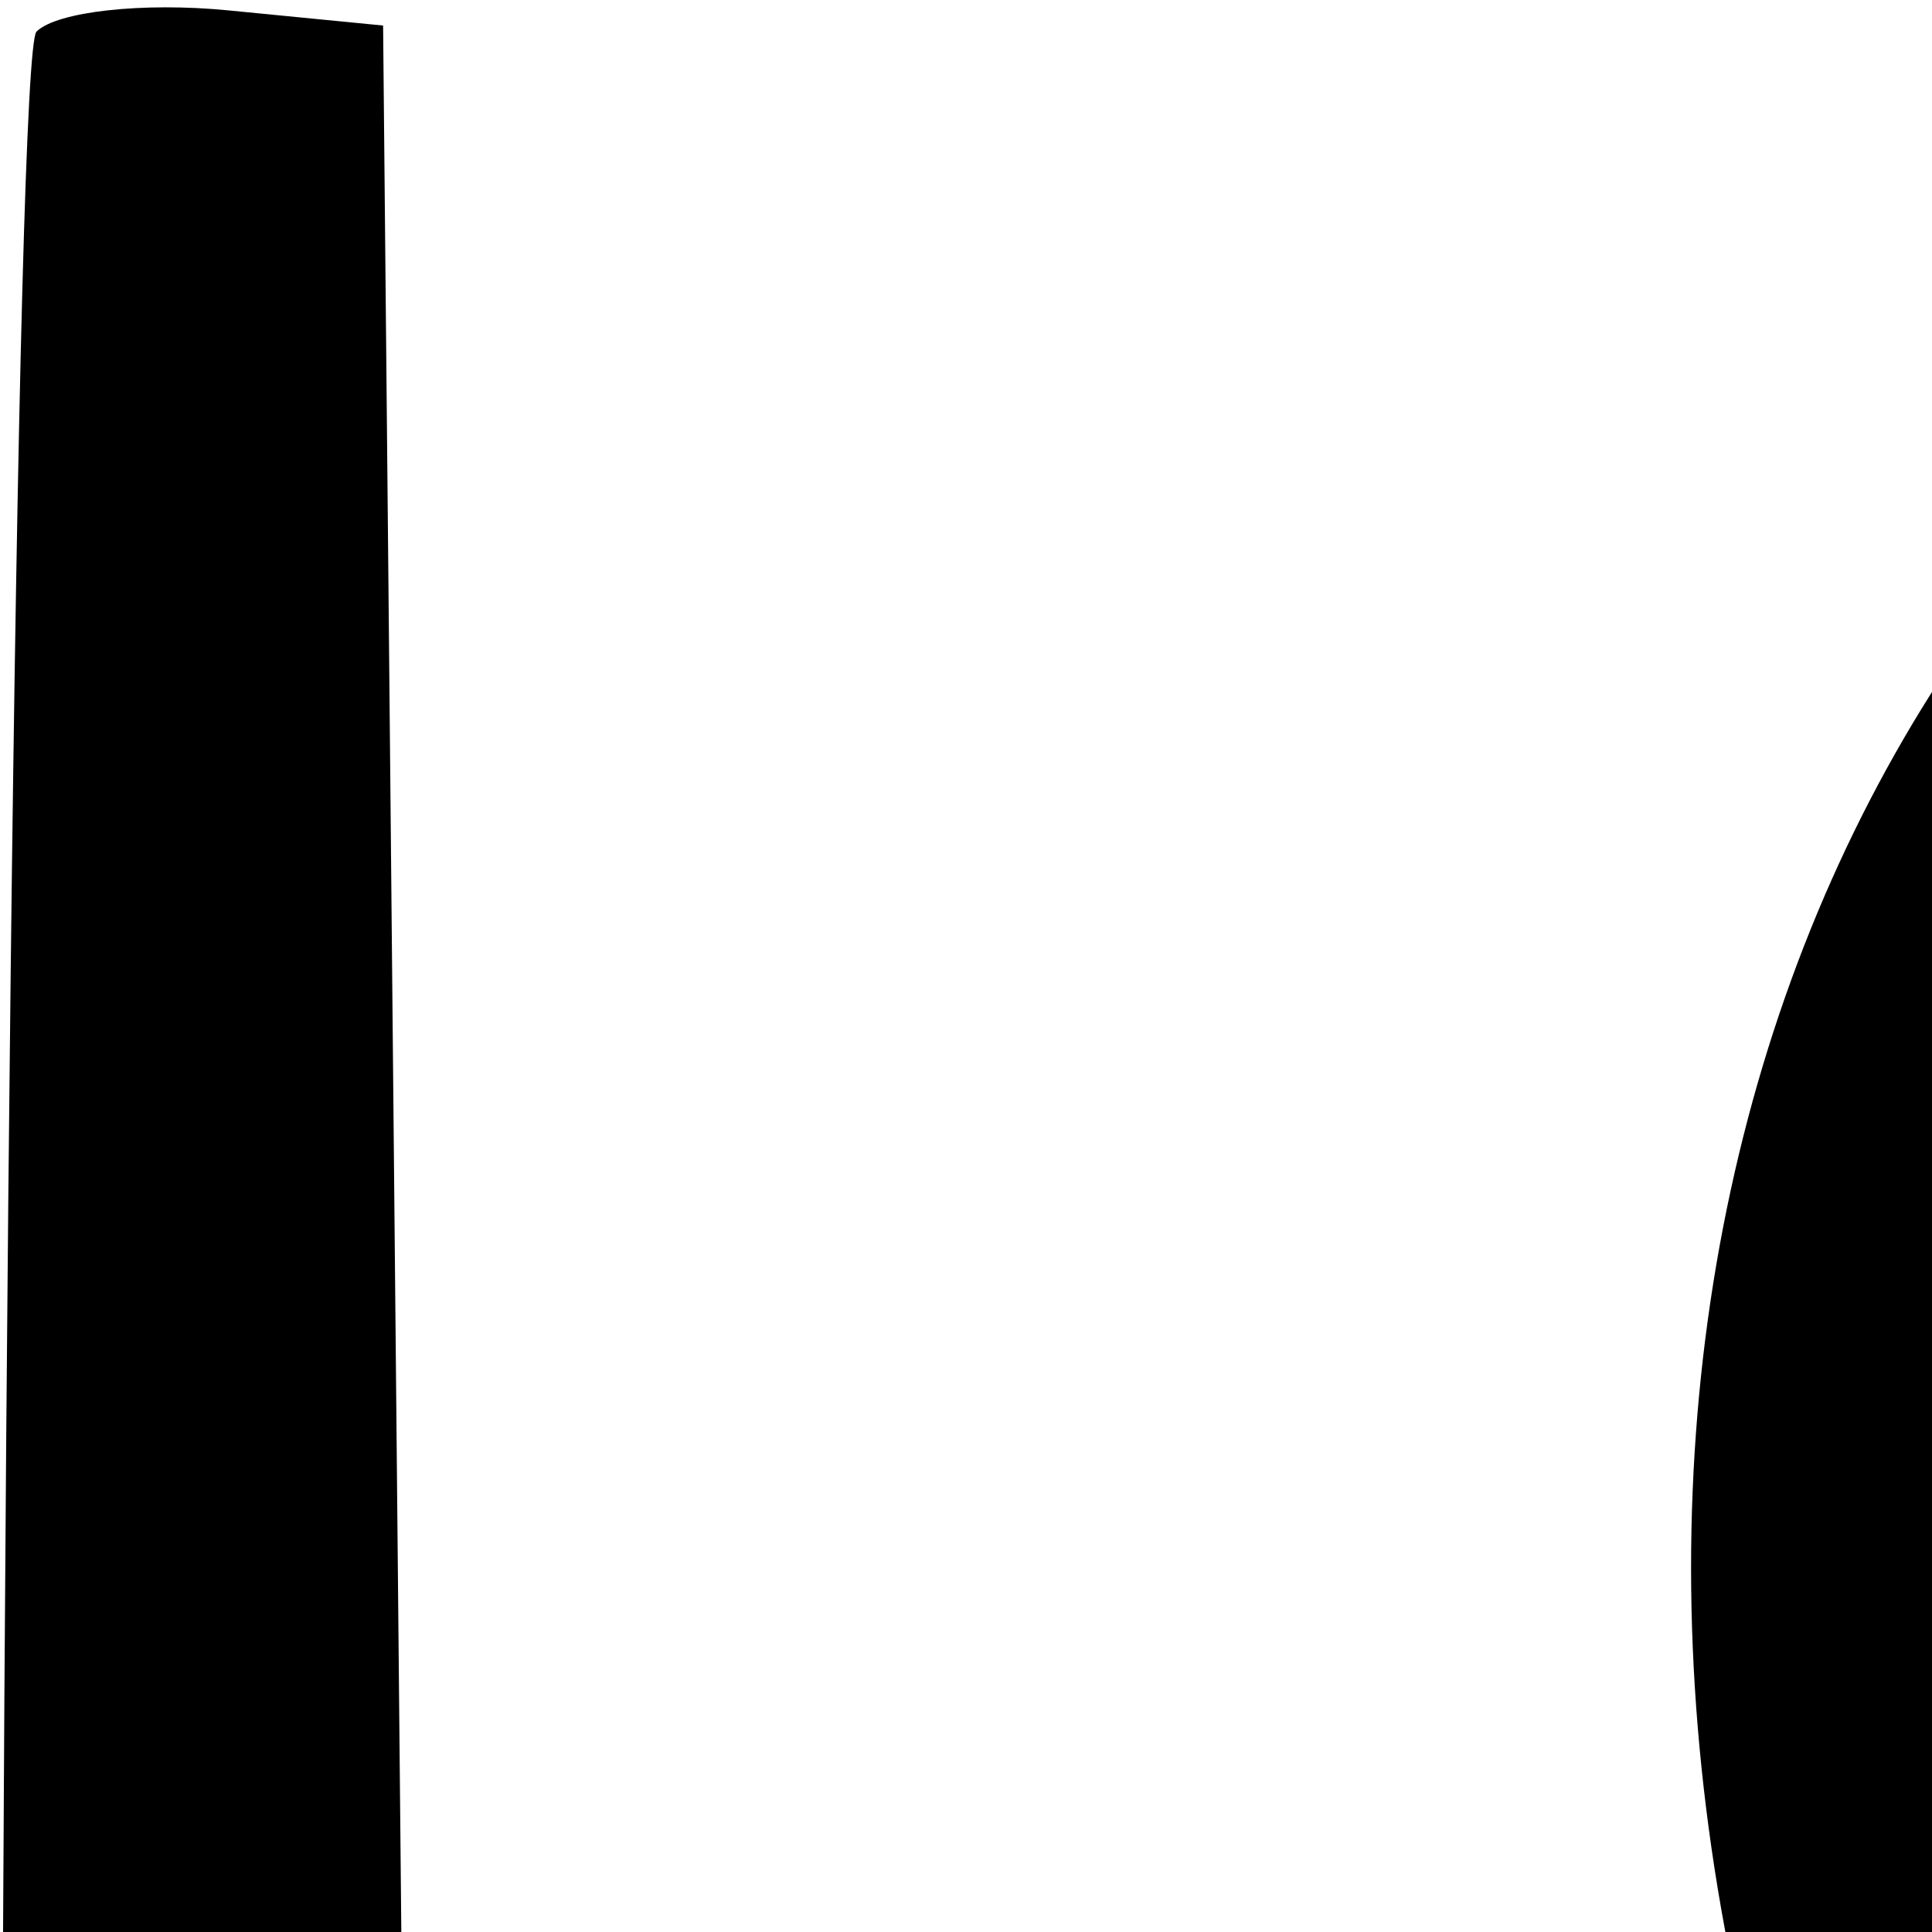
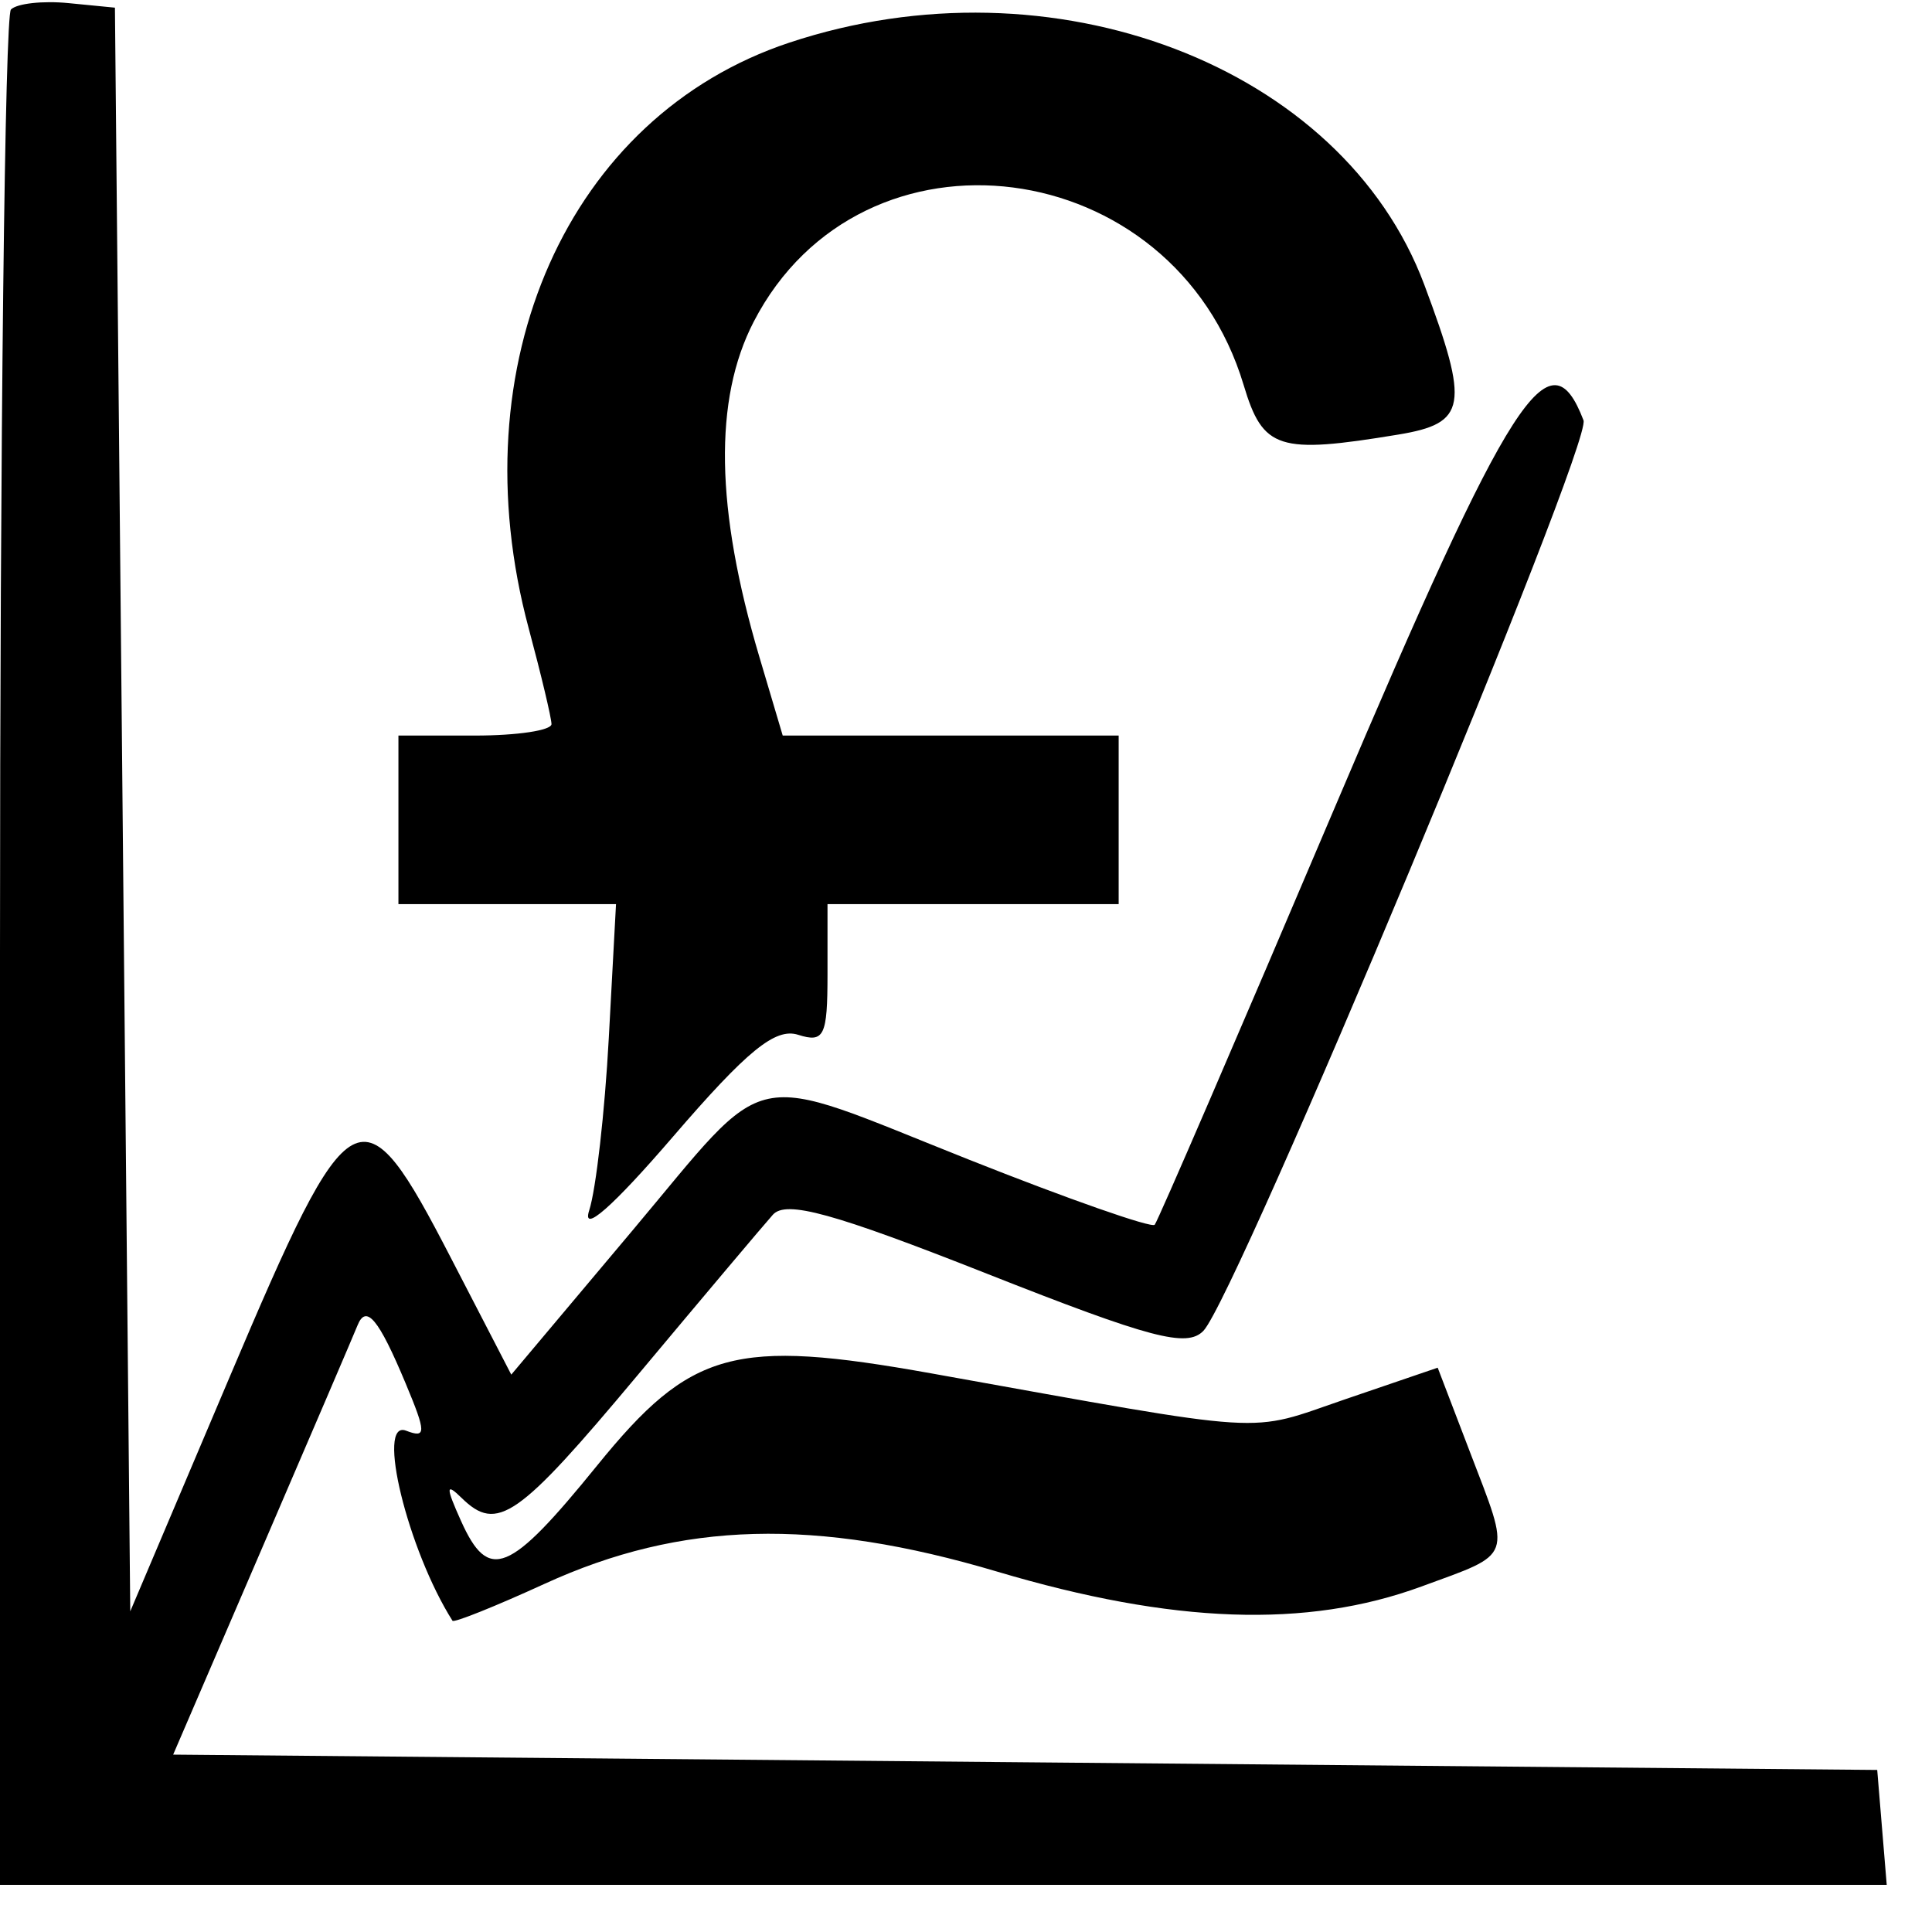
- <svg xmlns="http://www.w3.org/2000/svg" id="svg" version="1.1" width="123" height="123">
+ <svg xmlns="http://www.w3.org/2000/svg" id="svg" version="1.1" viewBox="0 0 410 410">
  <g id="svgg">
    <path id="path0" d="M2.322 2.014 C 1.045 3.291,-0.000 93.360,-0.000 202.168 L 0.000 400.000 200.196 400.000 L 400.393 400.000 399.383 387.805 L 398.374 375.610 217.561 373.984 L 36.747 372.358 55.651 328.455 C 66.048 304.309,75.140 283.089,75.856 281.301 C 77.703 276.688,80.356 279.871,86.076 293.561 C 90.474 304.088,90.487 305.268,86.180 303.616 C 79.737 301.143,86.522 328.936,96.026 343.949 C 96.326 344.422,105.128 340.891,115.587 336.103 C 144.610 322.816,173.048 322.054,211.640 333.529 C 248.920 344.614,277.323 345.612,301.626 336.690 C 321.311 329.464,320.729 331.087,311.899 308.013 L 305.100 290.244 285.497 296.937 C 264.261 304.189,271.078 304.614,197.659 291.455 C 155.813 283.956,146.614 286.486,126.754 310.964 C 108.030 334.042,103.702 335.808,97.834 322.764 C 94.573 315.513,94.597 314.590,97.963 317.886 C 105.514 325.281,109.901 322.223,135.282 291.870 C 149.117 275.325,162.047 259.985,164.016 257.781 C 166.807 254.658,176.811 257.413,209.395 270.280 C 244.207 284.027,251.894 286.056,255.386 282.417 C 262.423 275.086,337.949 94.157,336.044 89.193 C 328.865 70.483,320.707 83.192,283.181 171.545 C 262.859 219.390,245.700 259.155,245.048 259.911 C 244.396 260.668,226.653 254.448,205.619 246.090 C 157.644 227.027,164.036 225.668,134.071 261.306 L 108.501 291.718 95.714 266.997 C 76.693 230.224,74.543 231.375,48.780 292.115 L 27.642 341.954 26.016 171.790 L 24.390 1.626 14.517 0.659 C 9.087 0.127,3.599 0.737,2.322 2.014 M167.480 9.059 C 120.563 24.658,97.151 77.285,112.195 133.333 C 114.836 143.171,117.013 152.317,117.035 153.659 C 117.056 155.000,109.756 156.098,100.813 156.098 L 84.553 156.098 84.553 173.984 L 84.553 191.870 107.641 191.870 L 130.728 191.870 129.193 220.325 C 128.348 235.976,126.479 252.412,125.041 256.851 C 123.398 261.918,130.000 256.120,142.781 241.269 C 158.580 222.913,164.533 218.061,169.373 219.597 C 174.899 221.351,175.610 219.884,175.610 206.723 L 175.610 191.870 206.504 191.870 L 237.398 191.870 237.398 173.984 L 237.398 156.098 201.752 156.098 L 166.106 156.098 161.148 139.402 C 151.825 108.008,151.428 84.785,159.933 68.306 C 182.919 23.771,249.125 32.324,263.931 81.741 C 268.017 95.381,271.297 96.428,296.748 92.222 C 311.250 89.825,311.885 86.156,302.257 60.422 C 284.867 13.944,223.327 -9.508,167.480 9.059 " stroke="none" fill="#000000" fill-rule="evenodd" />
  </g>
</svg>
